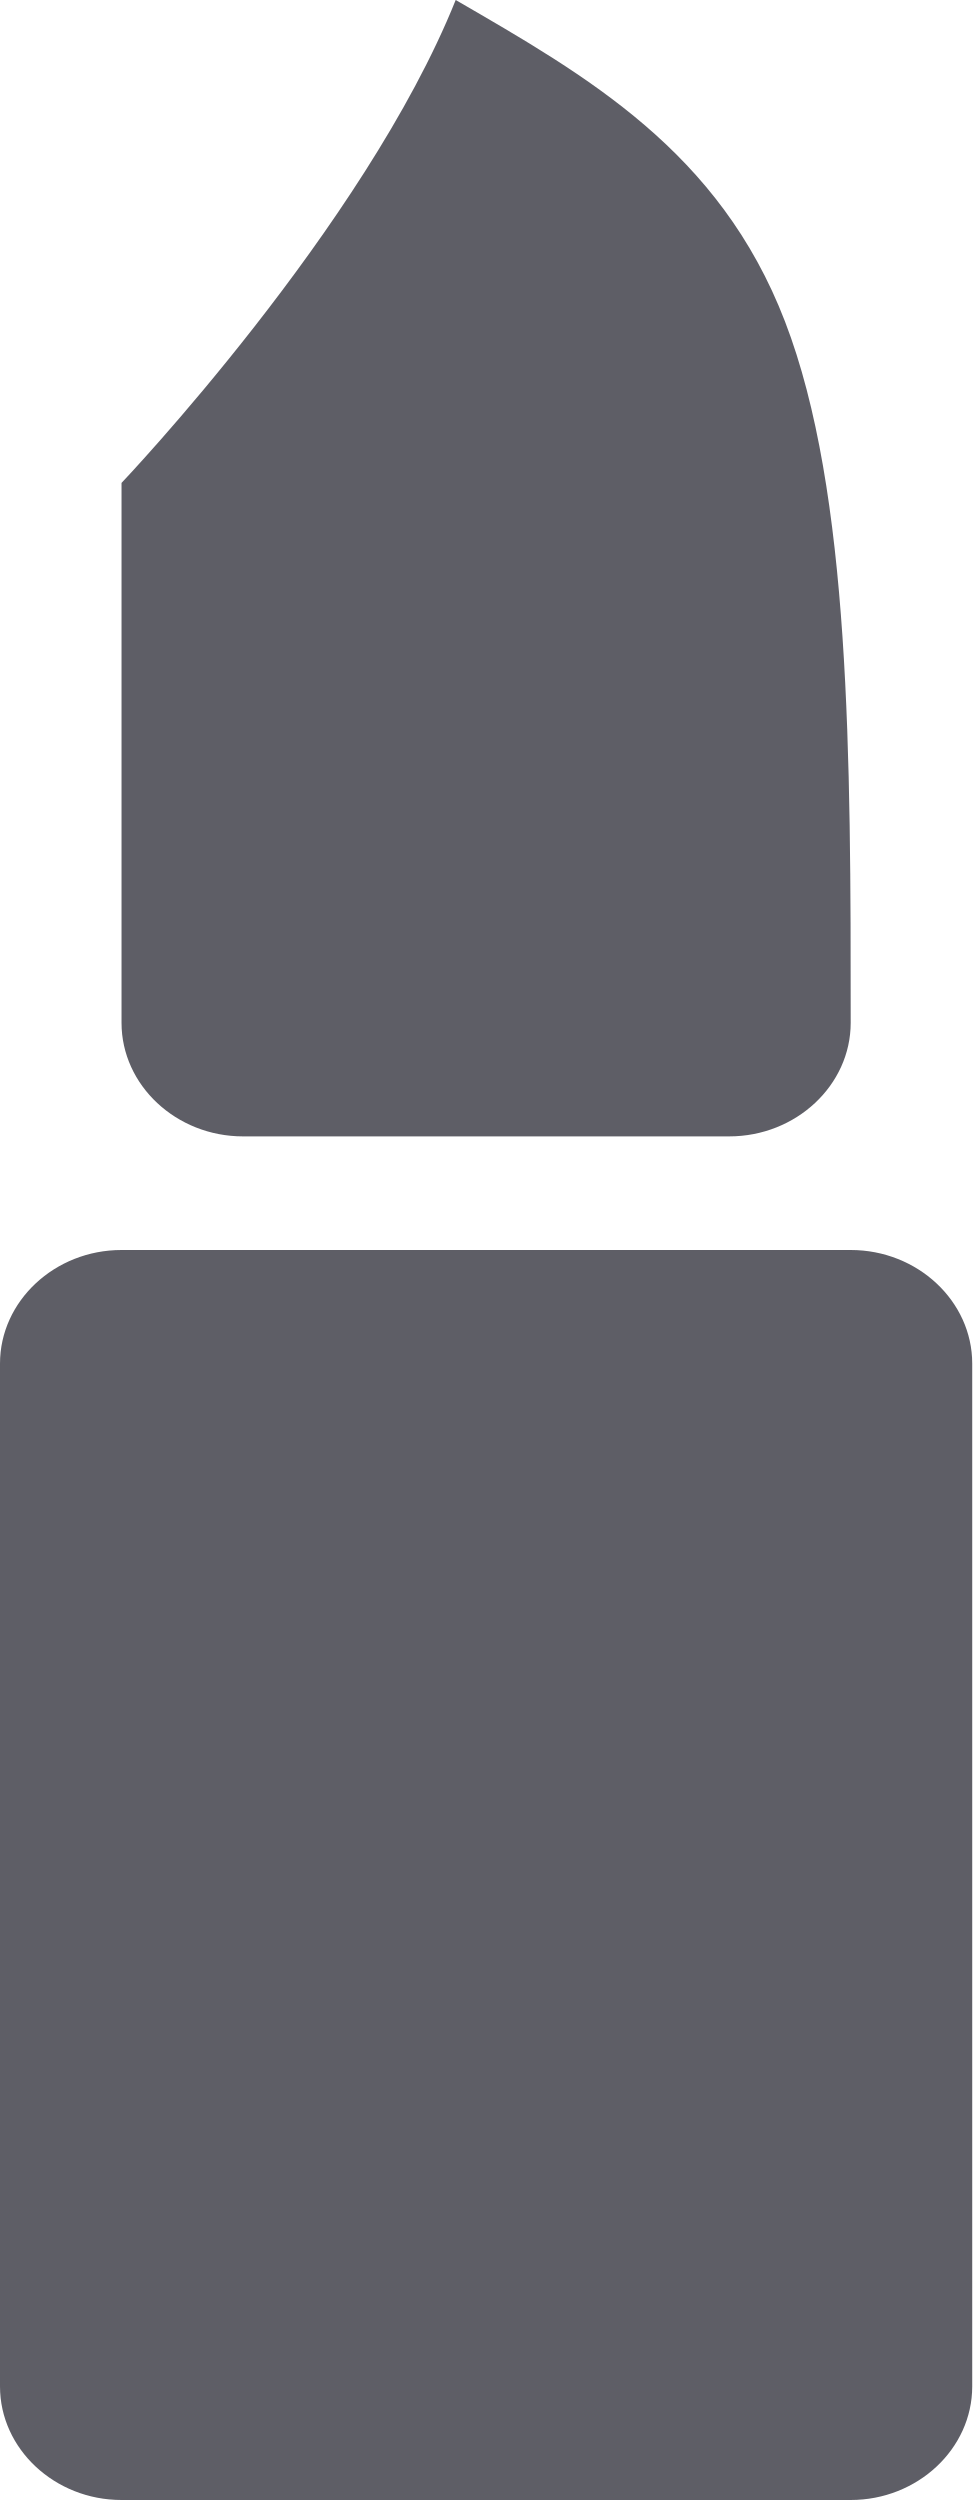
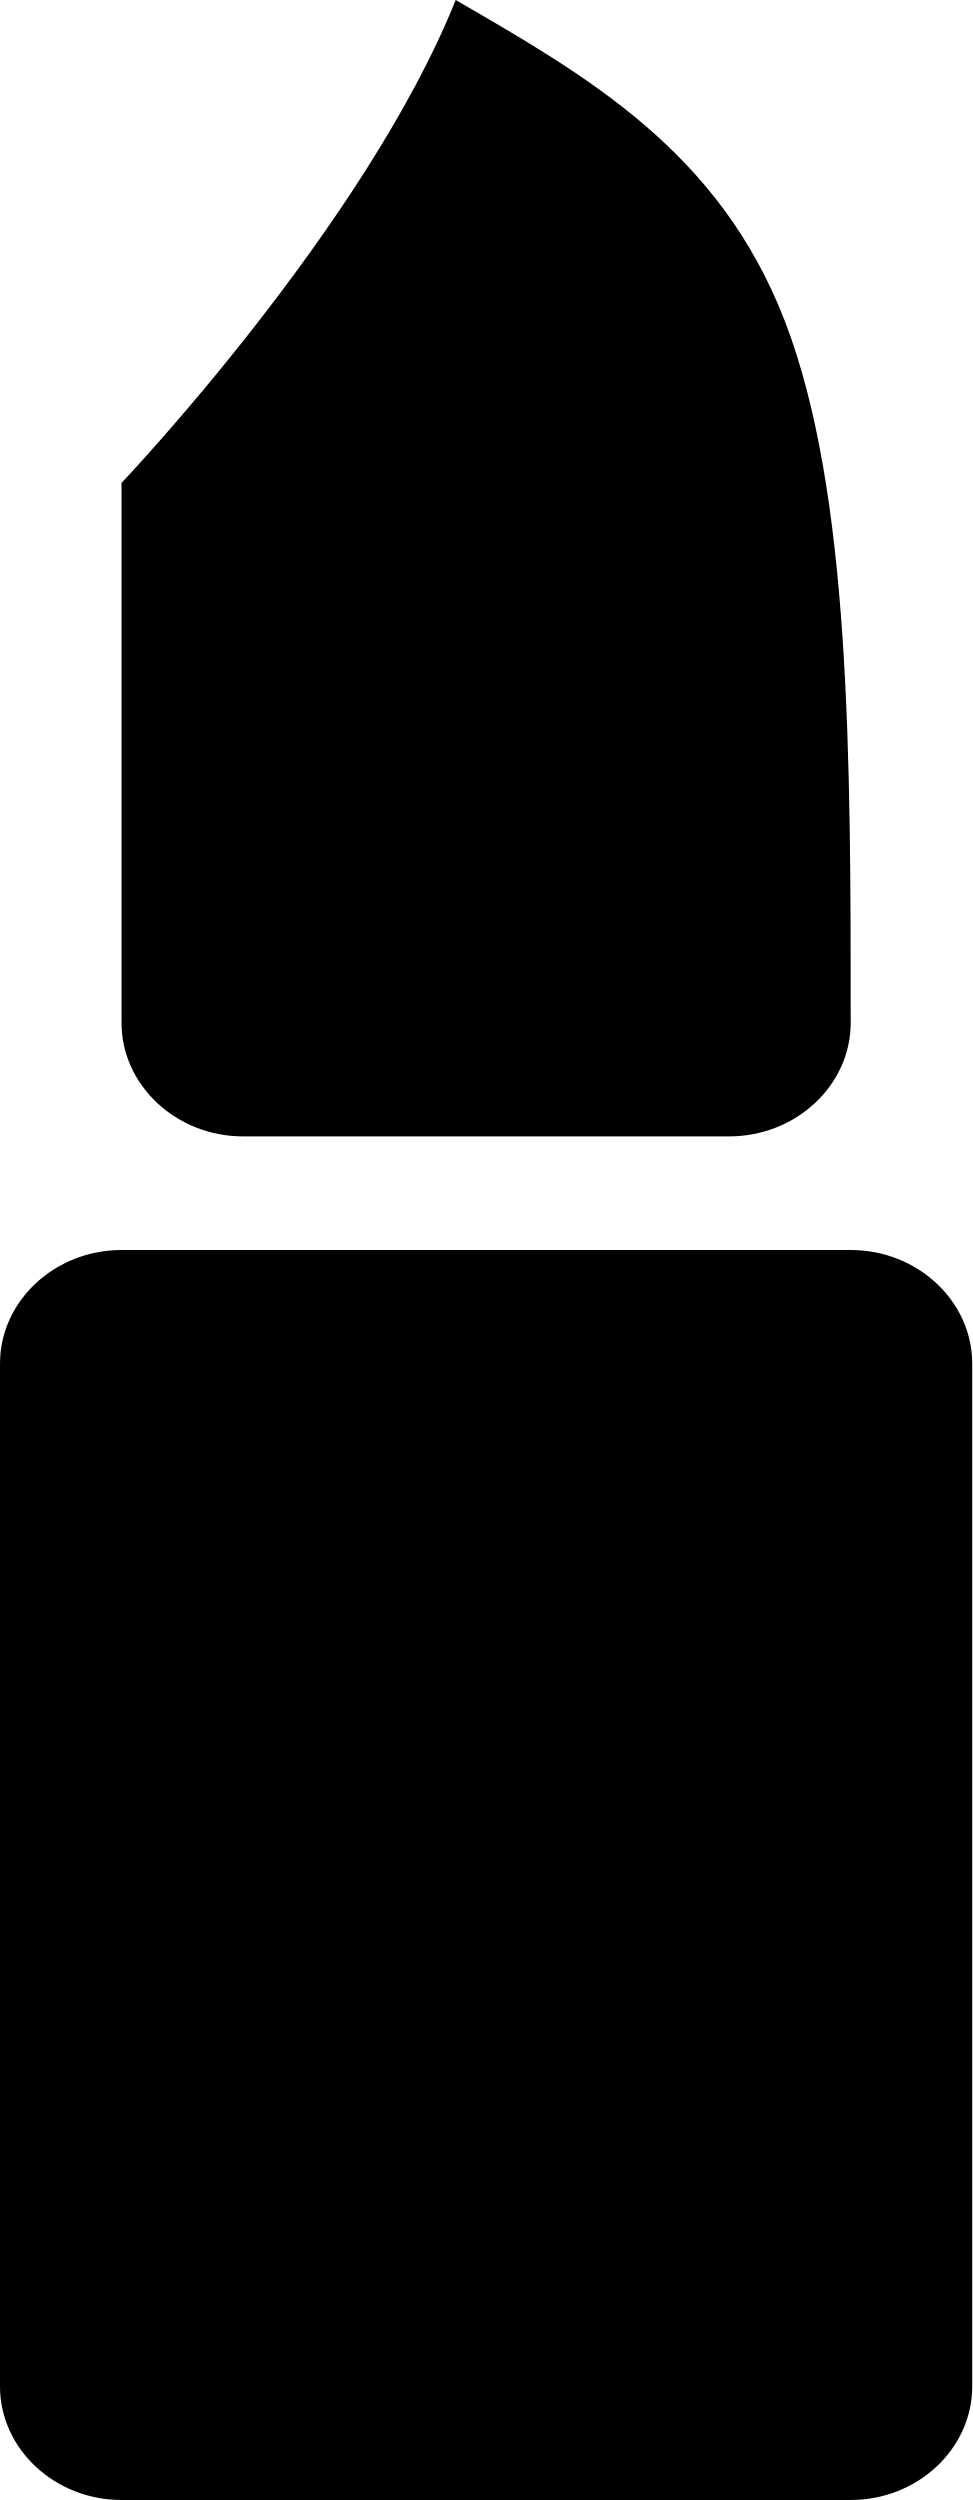
<svg xmlns="http://www.w3.org/2000/svg" width="7" height="18" viewBox="0 0 7 18" fill="none">
-   <path d="M0.875 18C0.394 18 0 17.632 0 17.182V9.818C0 9.368 0.394 9 0.875 9H6.125C6.606 9 7 9.368 7 9.818V17.182C7 17.632 6.606 18 6.125 18H0.875ZM1.75 8.182C1.269 8.182 0.875 7.814 0.875 7.364V3.477C0.875 3.477 2.625 1.636 3.281 0C4.226 0.548 5.18 1.088 5.652 2.315C6.125 3.543 6.125 5.457 6.125 7.364C6.125 7.814 5.731 8.182 5.25 8.182H1.75Z" fill="#5E5E66" />
+   <path d="M0.875 18C0.394 18 0 17.632 0 17.182V9.818C0 9.368 0.394 9 0.875 9H6.125C6.606 9 7 9.368 7 9.818V17.182C7 17.632 6.606 18 6.125 18H0.875ZM1.75 8.182C1.269 8.182 0.875 7.814 0.875 7.364V3.477C0.875 3.477 2.625 1.636 3.281 0C4.226 0.548 5.18 1.088 5.652 2.315C6.125 3.543 6.125 5.457 6.125 7.364C6.125 7.814 5.731 8.182 5.25 8.182H1.75Z" fill="currentColor" />
</svg>
